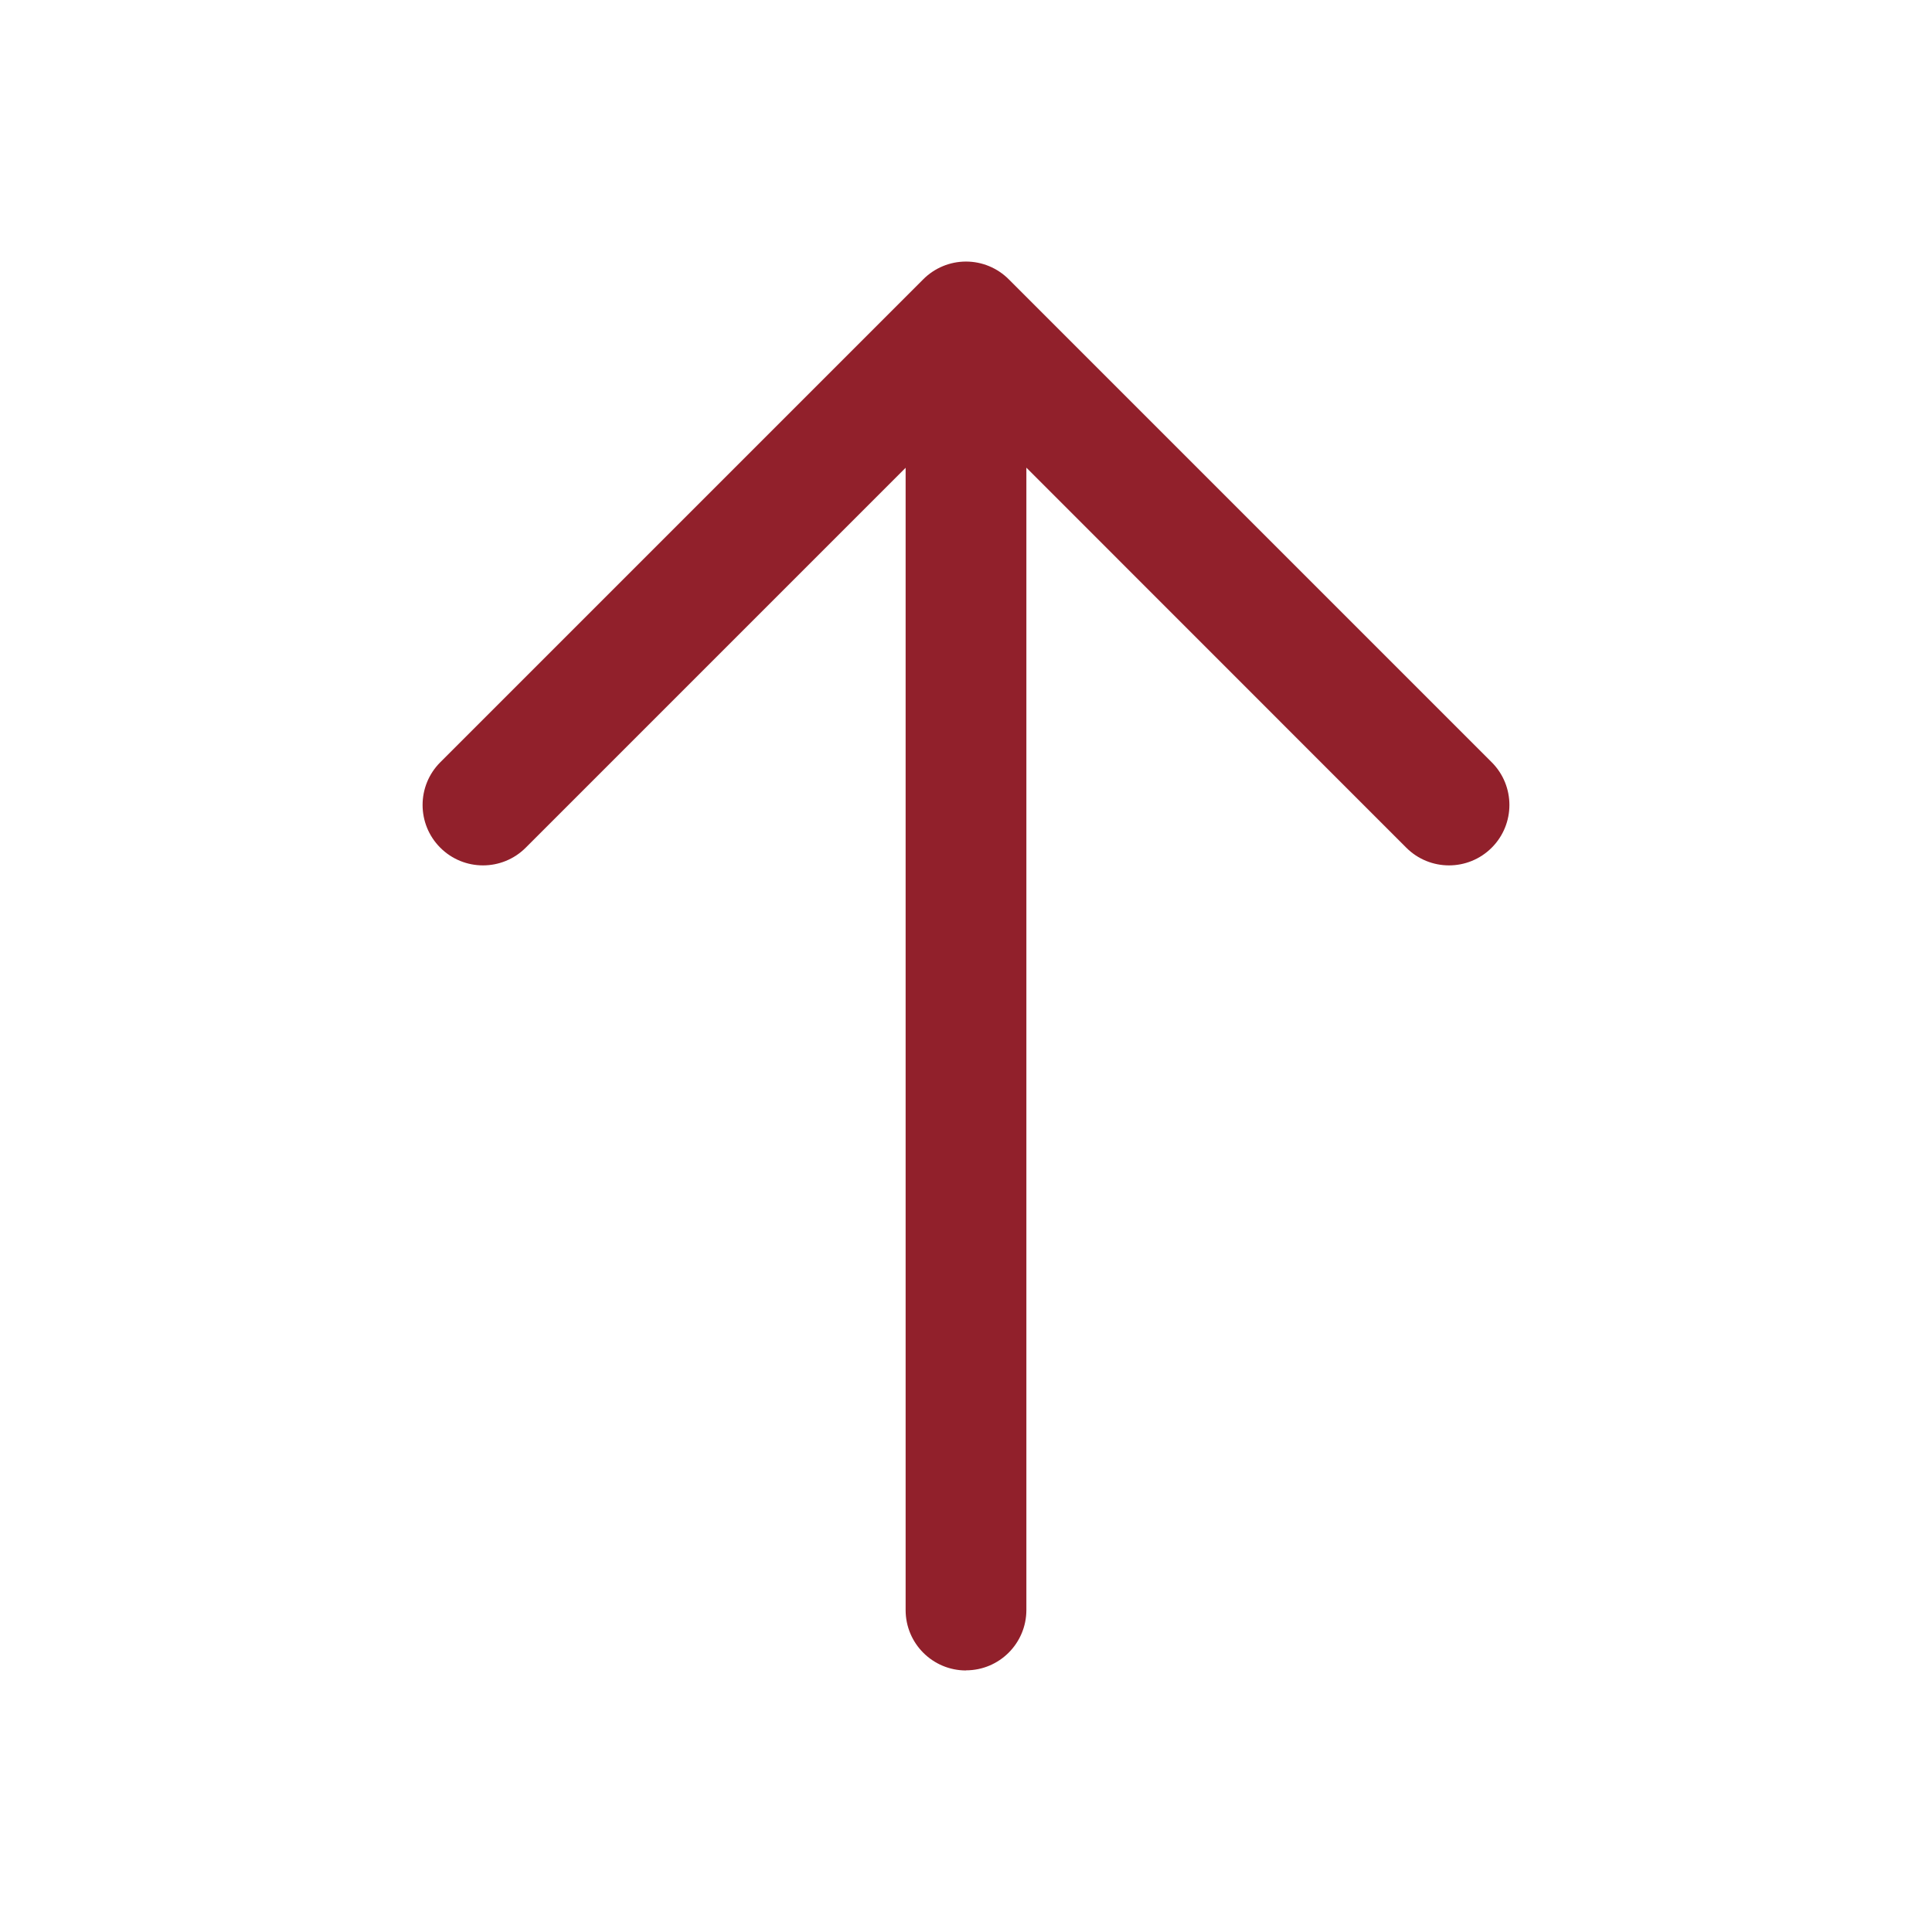
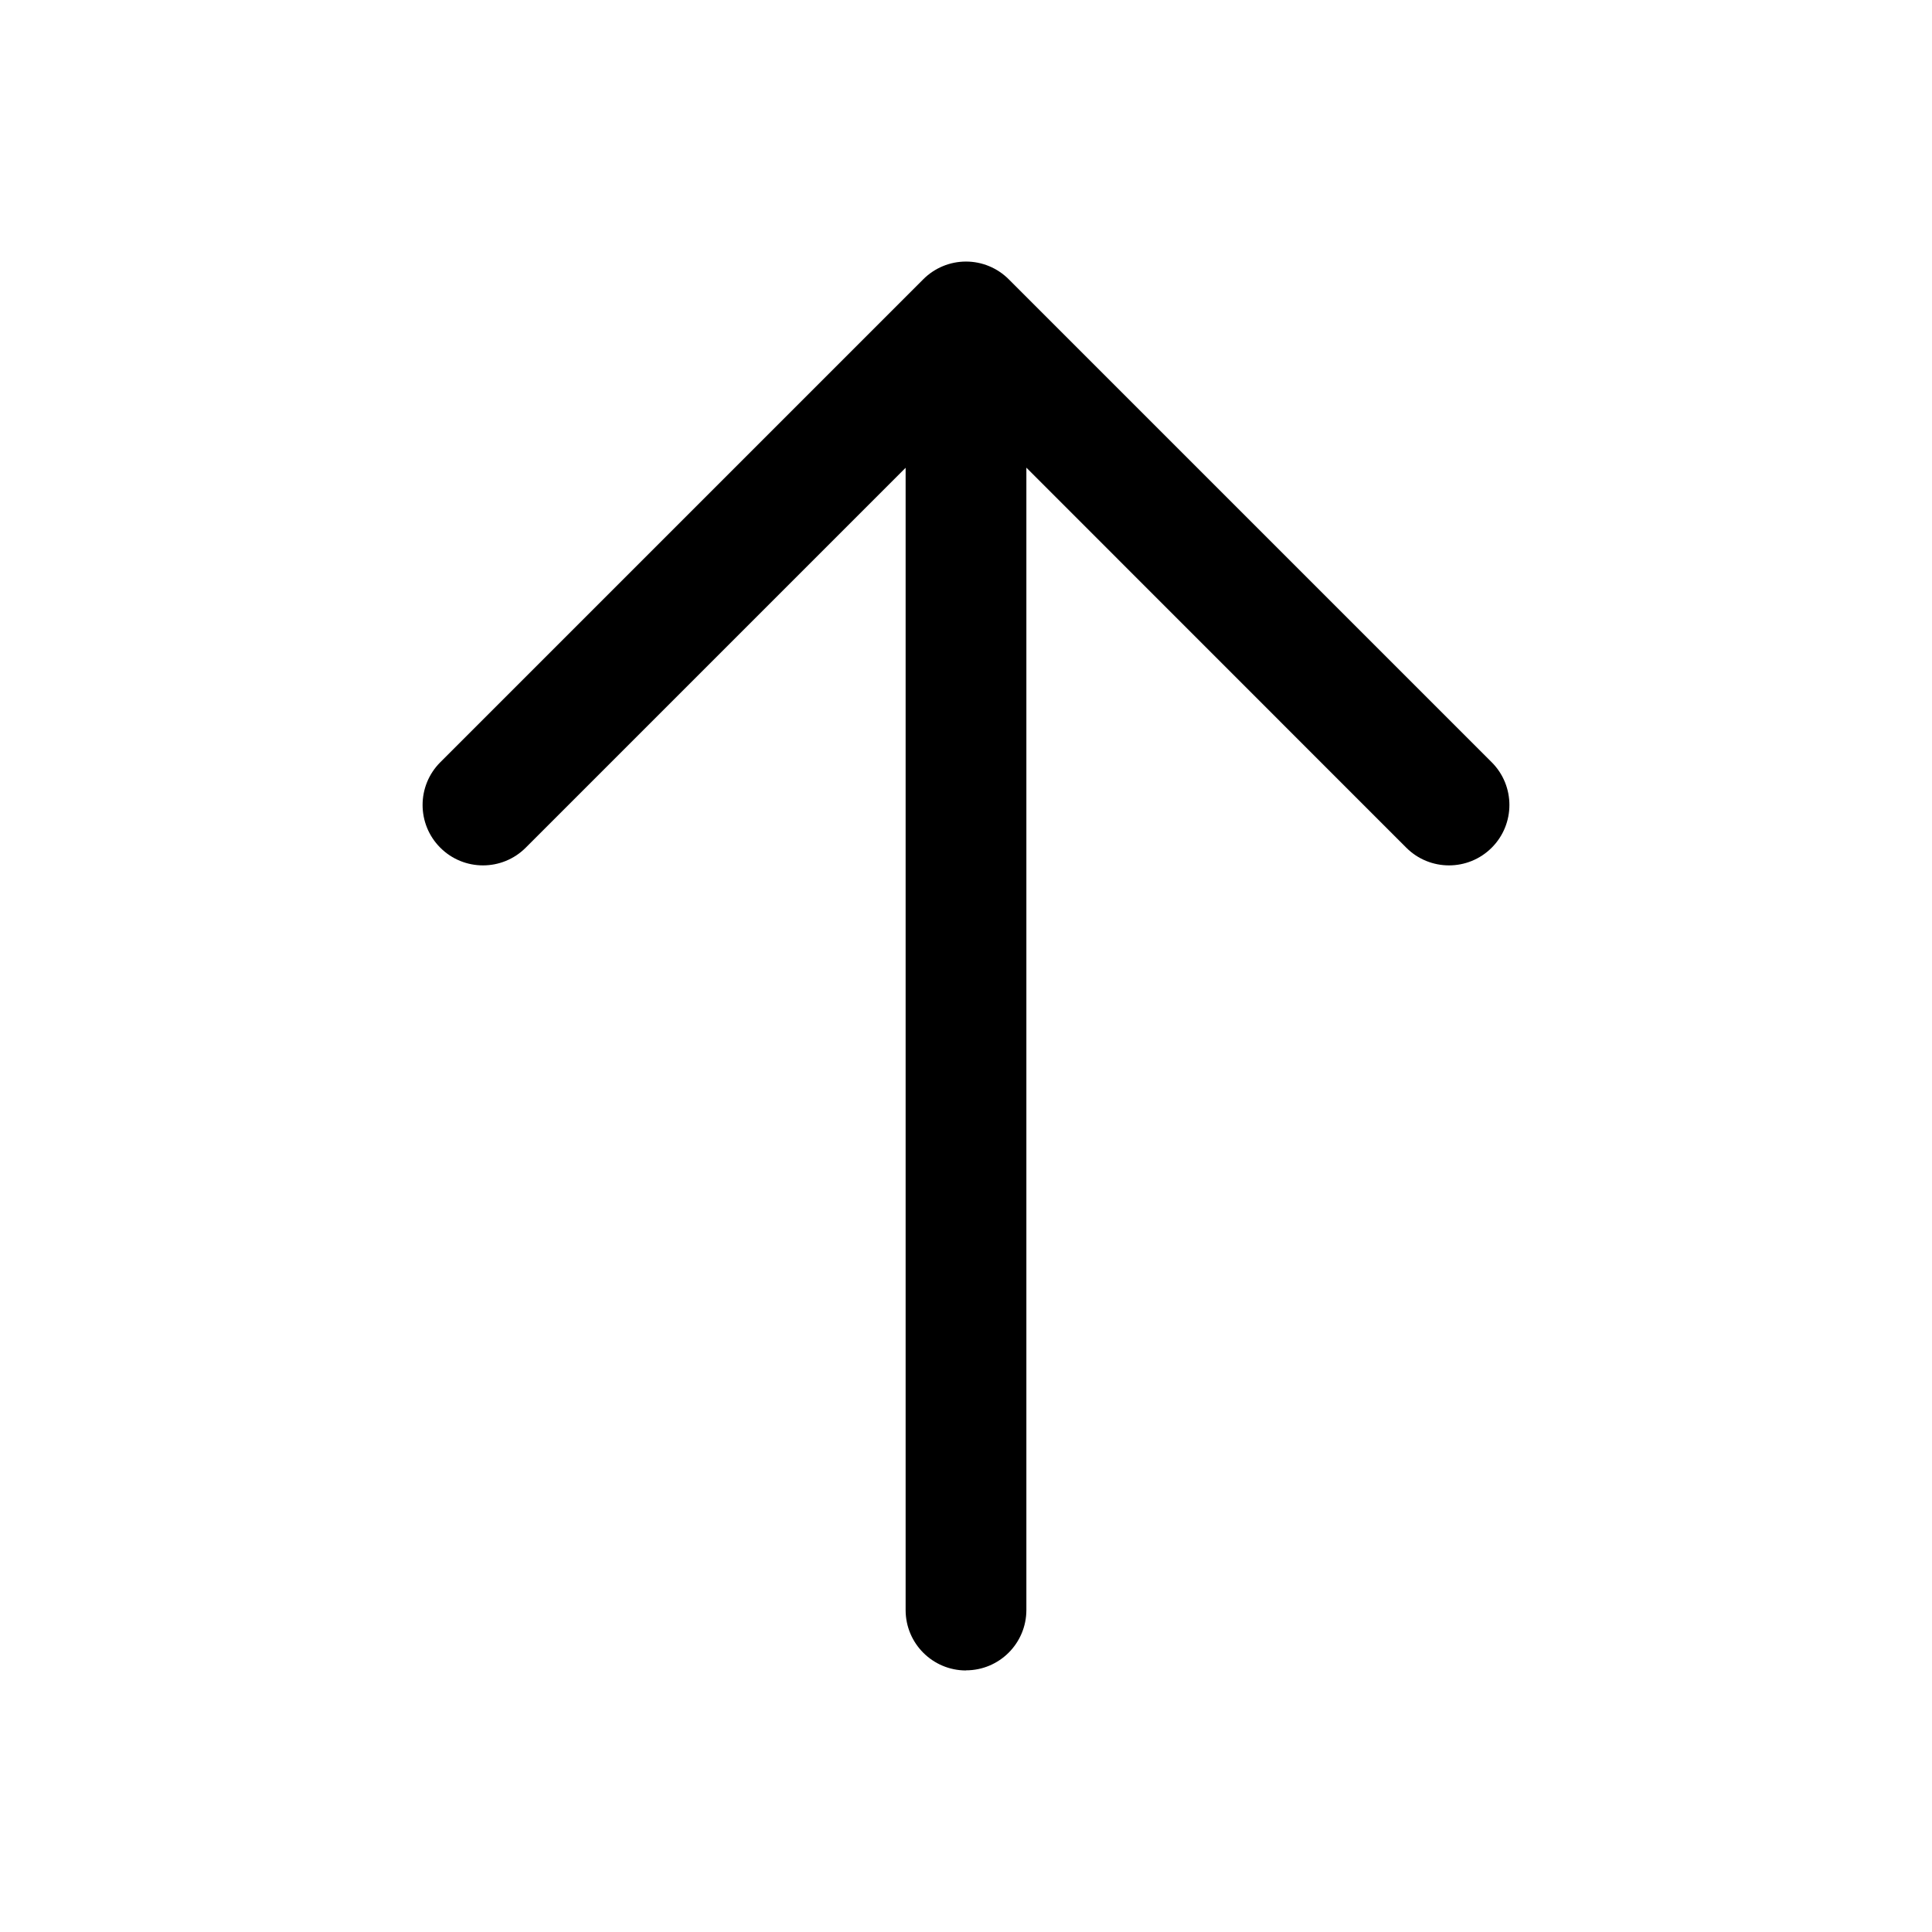
- <svg xmlns="http://www.w3.org/2000/svg" width="16" height="16" fill="none">
-   <path fill-rule="evenodd" clip-rule="evenodd" d="M8 13.833a.5.5 0 0 0 .5-.5v-9.46l3.146 3.147a.5.5 0 0 0 .708-.707l-4-4a.5.5 0 0 0-.708 0l-4 4a.5.5 0 1 0 .708.707L7.5 3.874v9.46a.5.5 0 0 0 .5.5Z" fill="#91202B" />
+ <svg xmlns="http://www.w3.org/2000/svg" width="16" height="16">
+   <path fill-rule="evenodd" clip-rule="evenodd" d="M8 13.833a.5.5 0 0 0 .5-.5v-9.46l3.146 3.147a.5.5 0 0 0 .708-.707l-4-4a.5.5 0 0 0-.708 0l-4 4a.5.5 0 1 0 .708.707L7.5 3.874v9.46a.5.5 0 0 0 .5.5Z" />
</svg>
